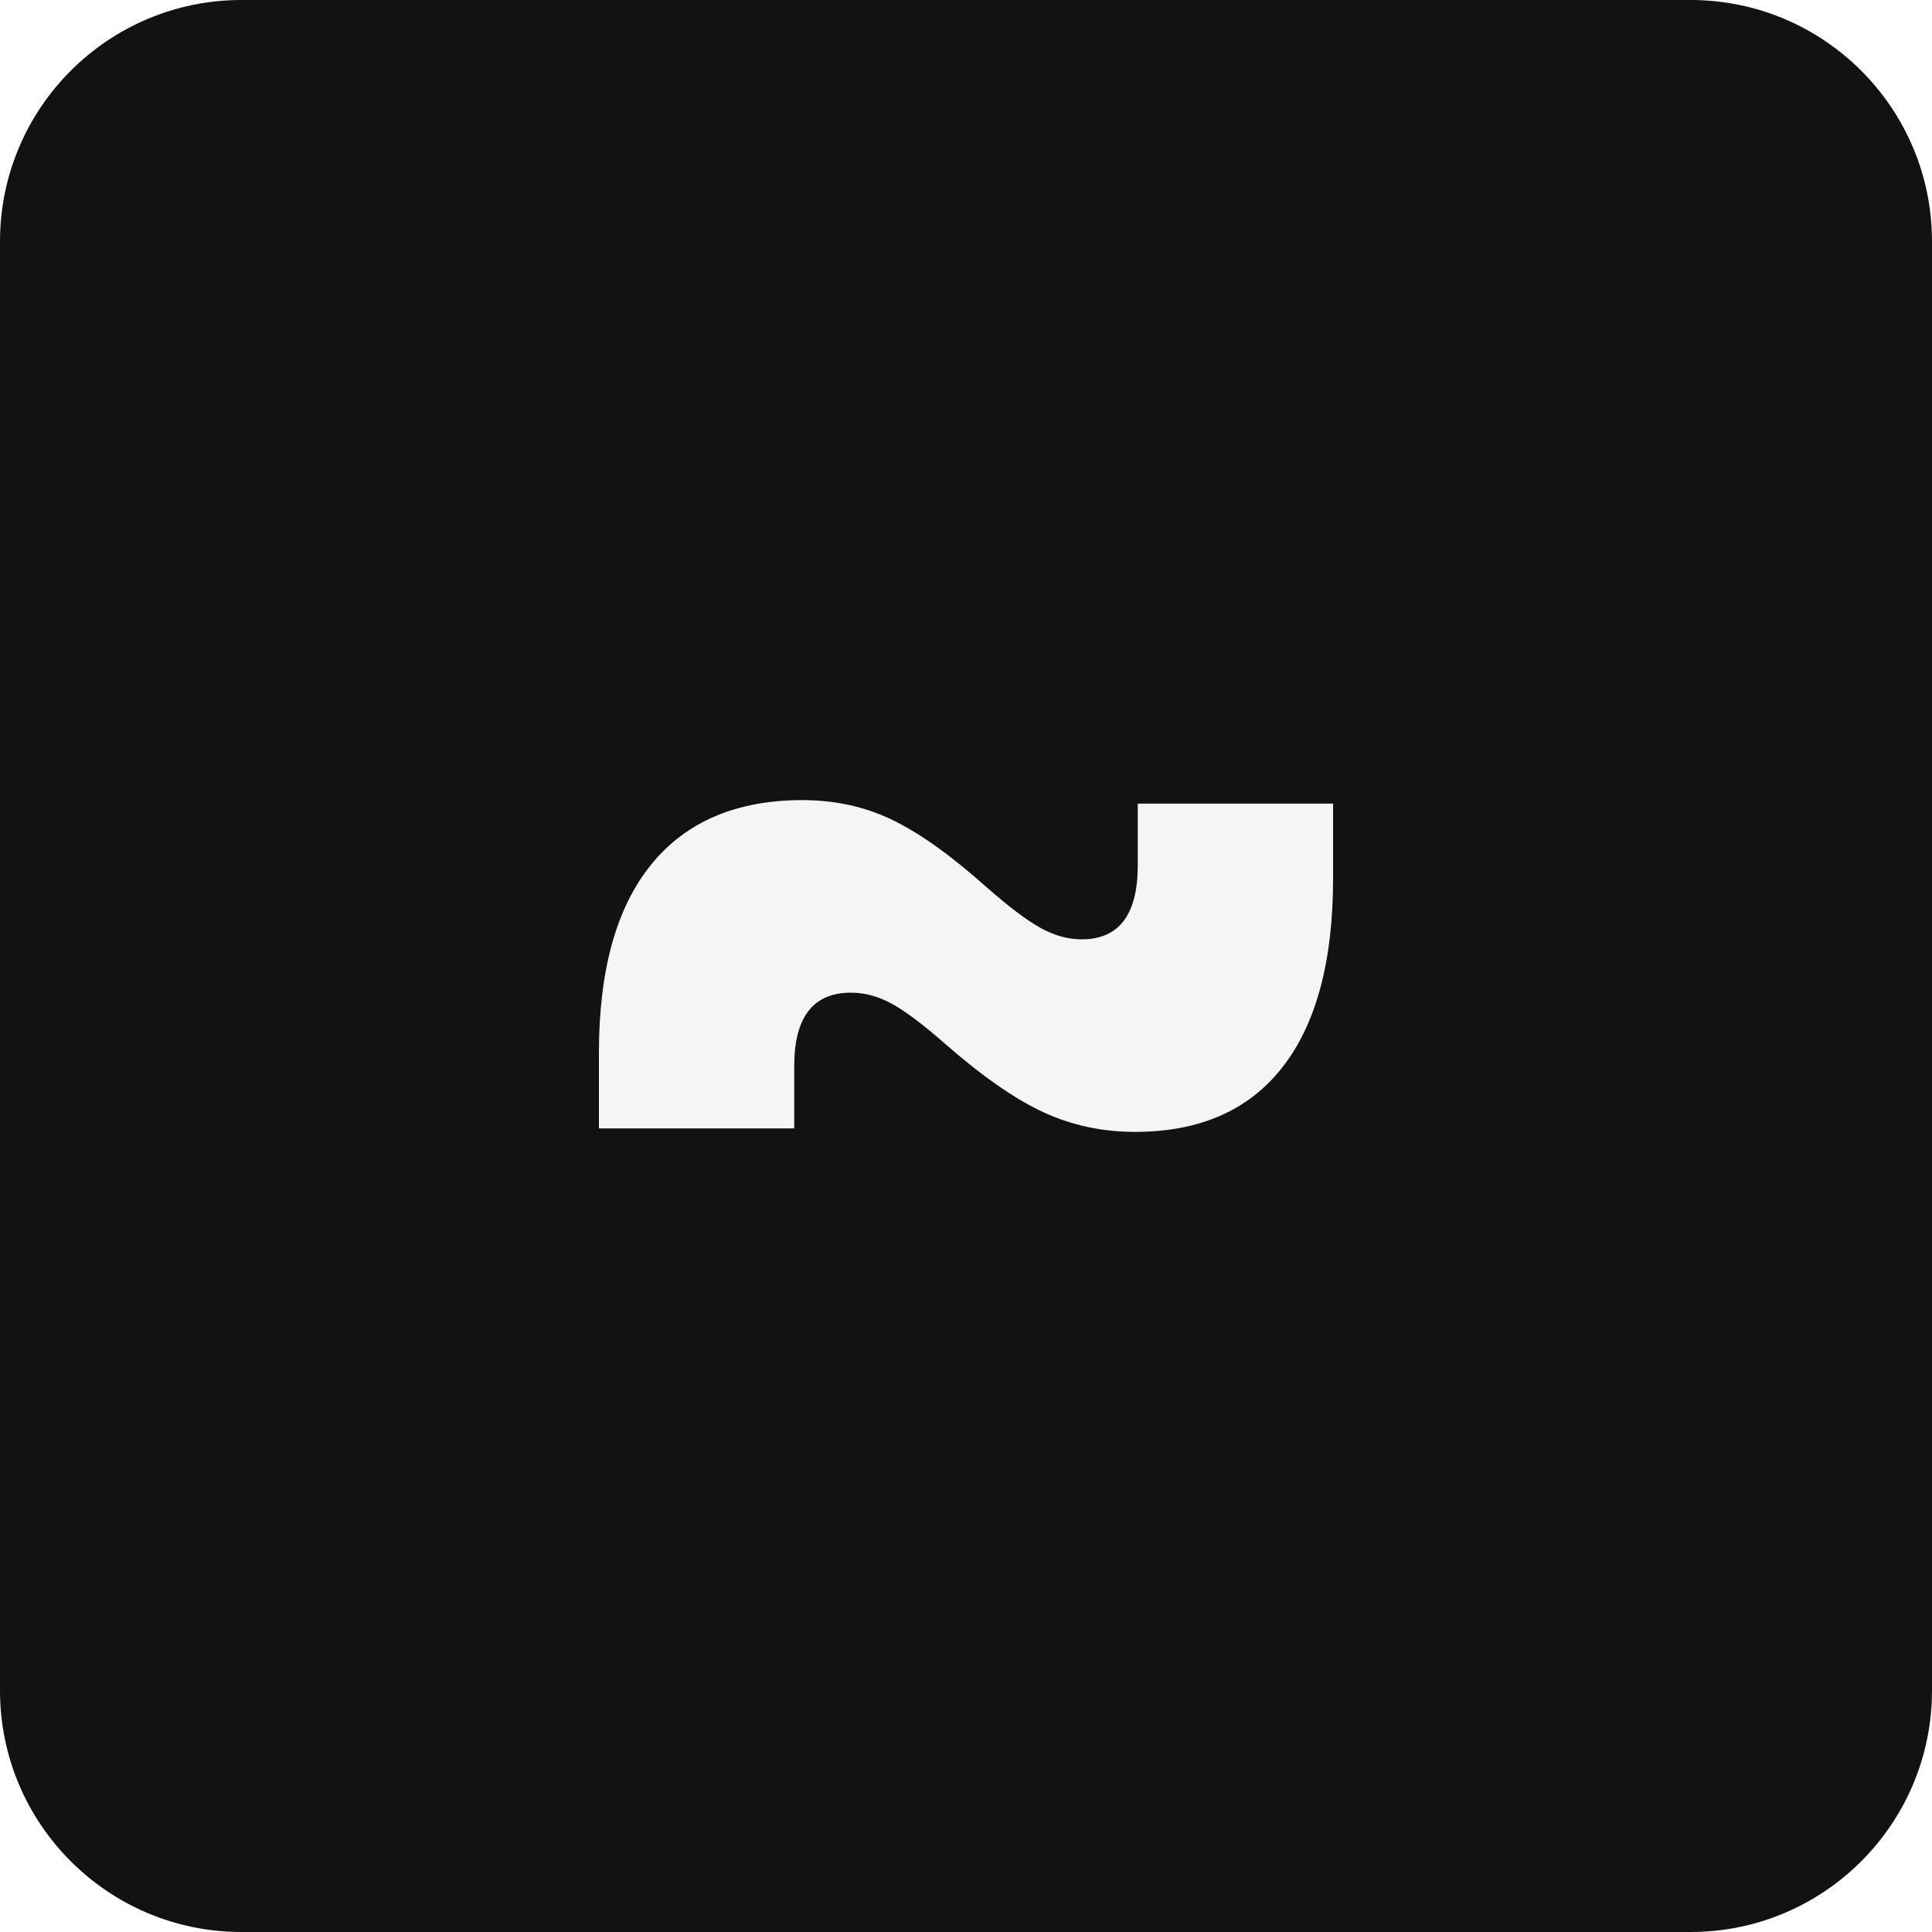
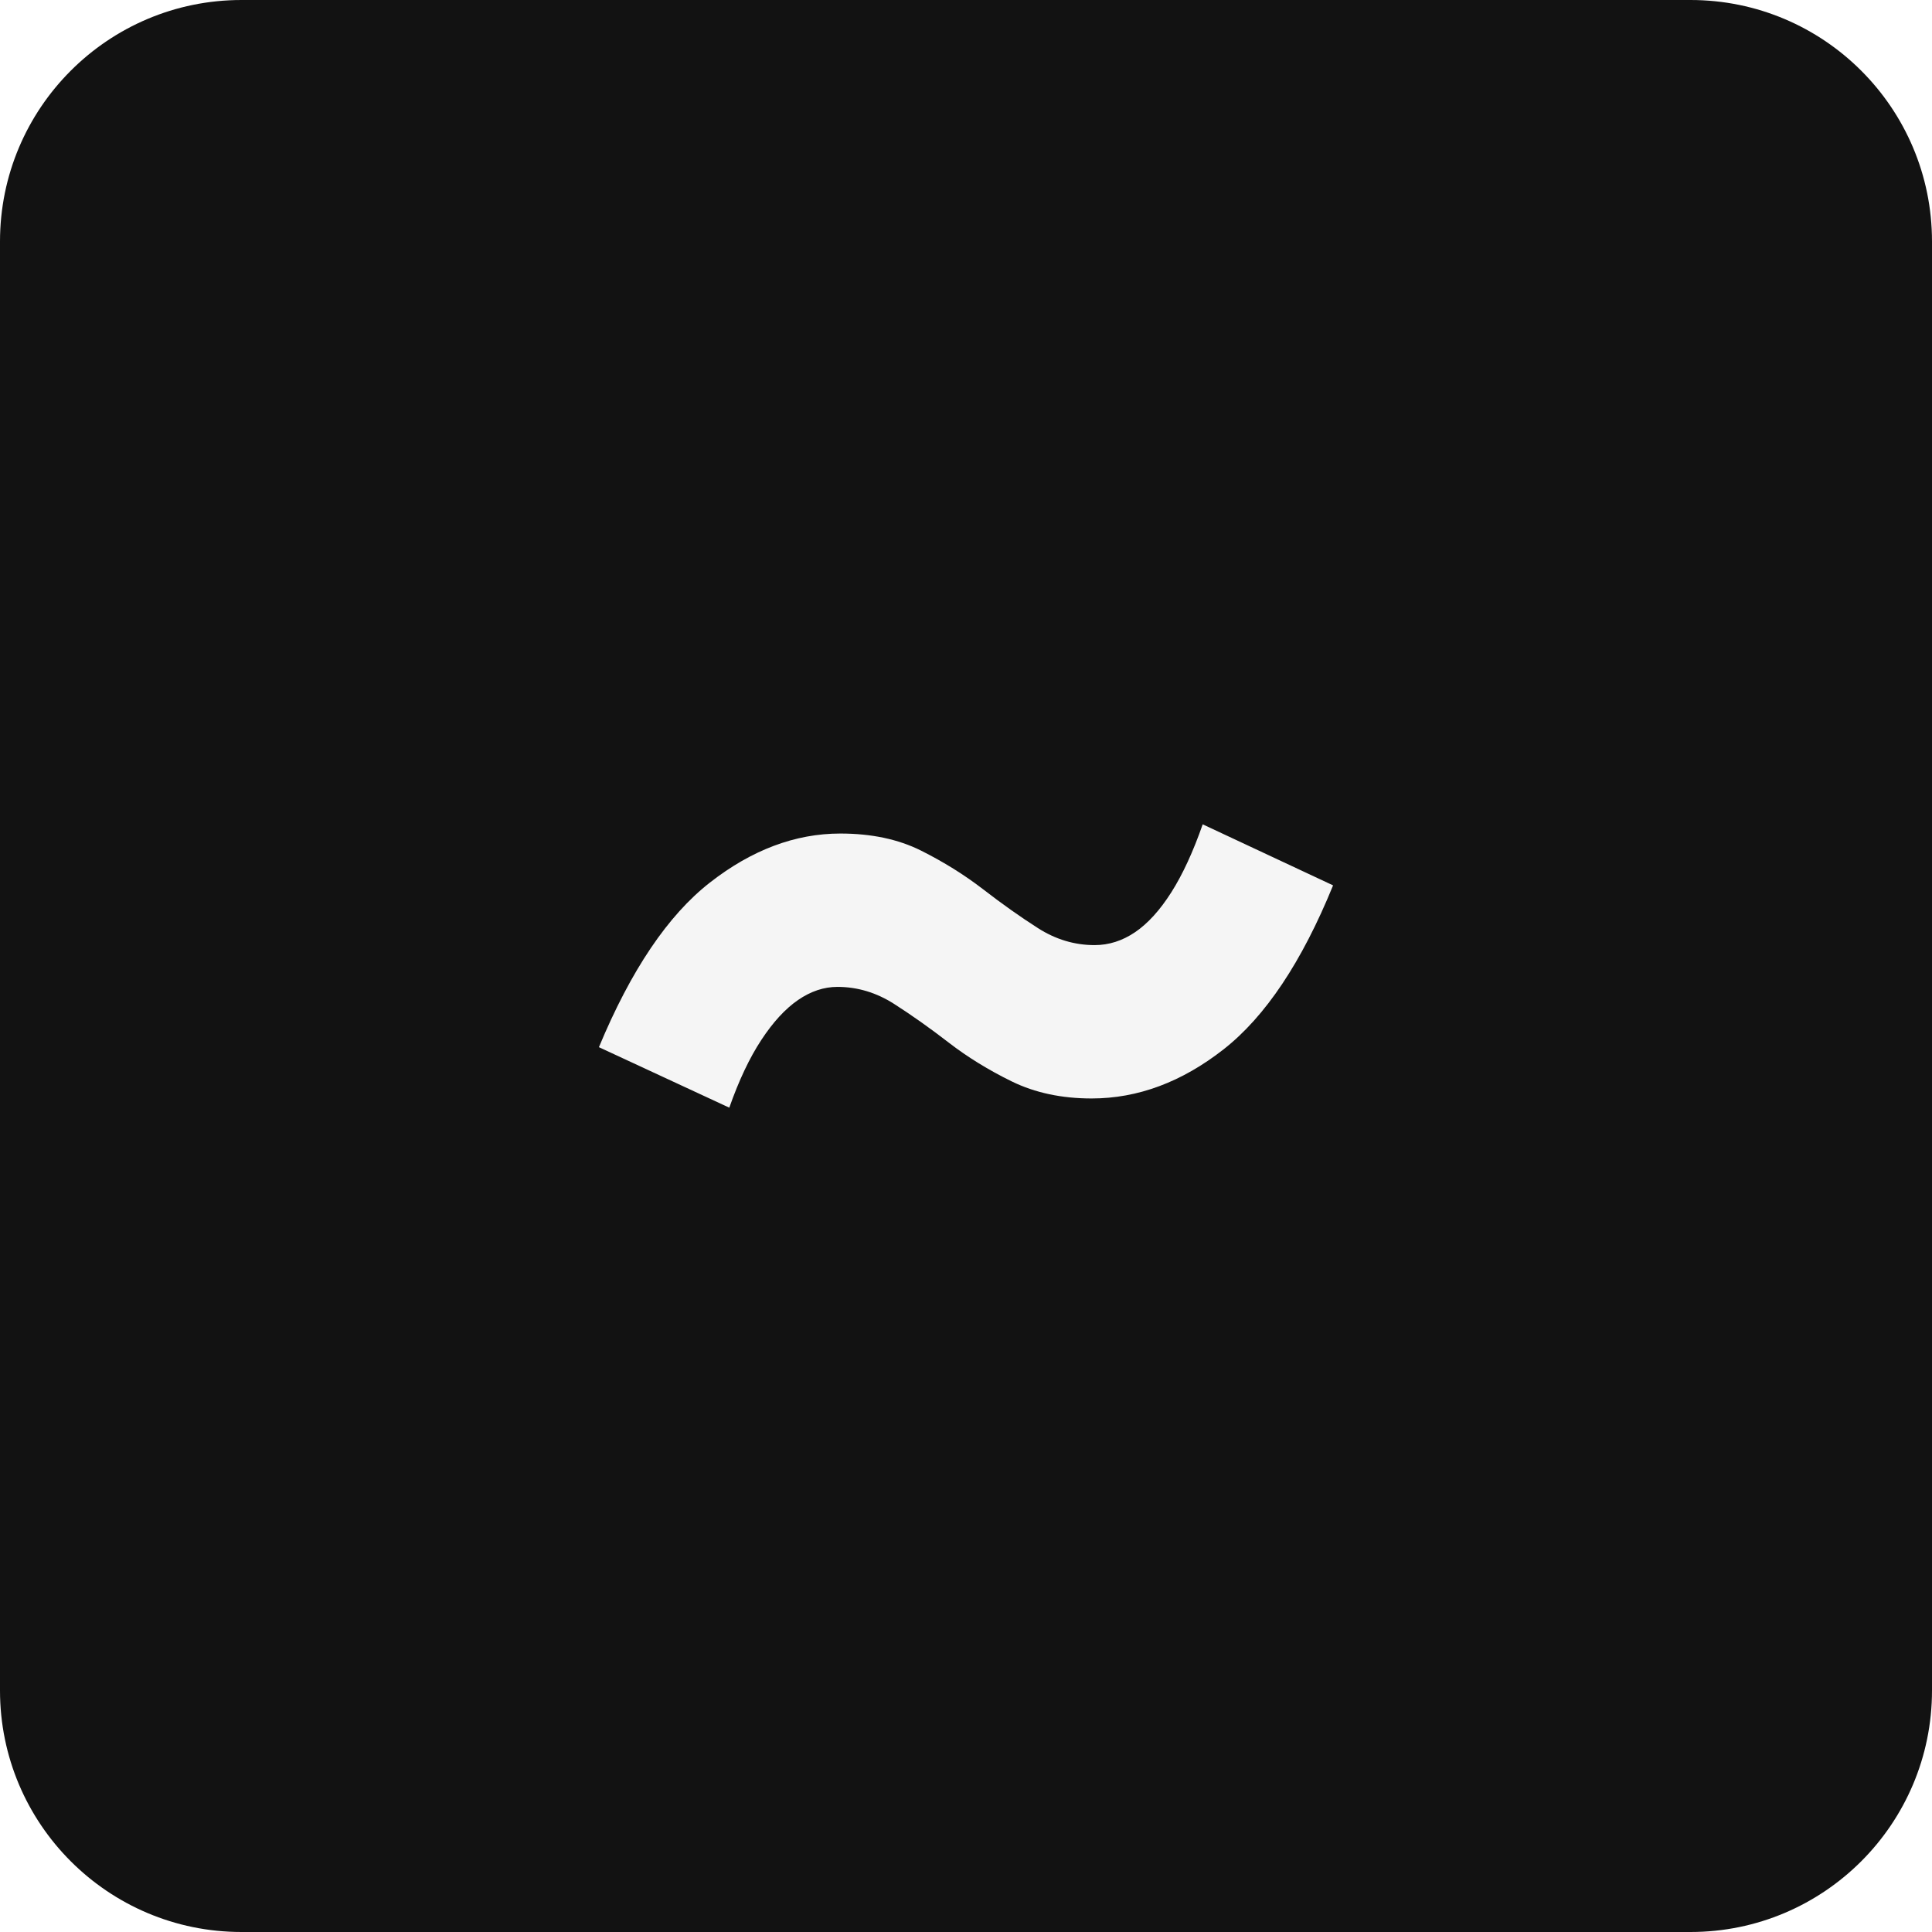
<svg xmlns="http://www.w3.org/2000/svg" viewBox="0 0 64 64">
  <rect width="64" height="64" rx="8" fill="#121212" />
-   <path d="M37.598 37.495Q35.969 37.495 34.558 36.841Q33.147 36.187 31.312 34.581Q30.187 33.595 29.522 33.239Q28.857 32.883 28.191 32.883Q26.31 32.883 26.31 35.315V37.38H19.84V34.879Q19.84 30.773 21.572 28.639Q23.304 26.505 26.585 26.505Q28.214 26.505 29.579 27.17Q30.945 27.836 32.688 29.396Q33.813 30.382 34.489 30.75Q35.166 31.117 35.832 31.117Q37.69 31.117 37.69 28.662V26.62H44.16V29.098Q44.16 33.205 42.485 35.35Q40.81 37.495 37.598 37.495Z" fill="#f5f5f5" />
+   <path d="M36.162 36.388Q34.671 36.388 33.517 35.824Q32.363 35.259 31.431 34.54Q30.5 33.82 29.618 33.256Q28.736 32.692 27.74 32.692Q27.069 32.692 26.436 33.127Q25.803 33.562 25.219 34.451Q24.634 35.34 24.159 36.693L19.84 34.689Q21.432 30.863 23.514 29.238Q25.595 27.612 27.838 27.612Q29.378 27.612 30.508 28.176Q31.637 28.741 32.569 29.46Q33.5 30.18 34.382 30.744Q35.264 31.308 36.26 31.308Q36.971 31.308 37.604 30.878Q38.237 30.447 38.802 29.558Q39.366 28.668 39.841 27.307L44.16 29.329Q42.608 33.137 40.531 34.762Q38.454 36.388 36.162 36.388Z" fill="#f5f5f5" />
</svg>
